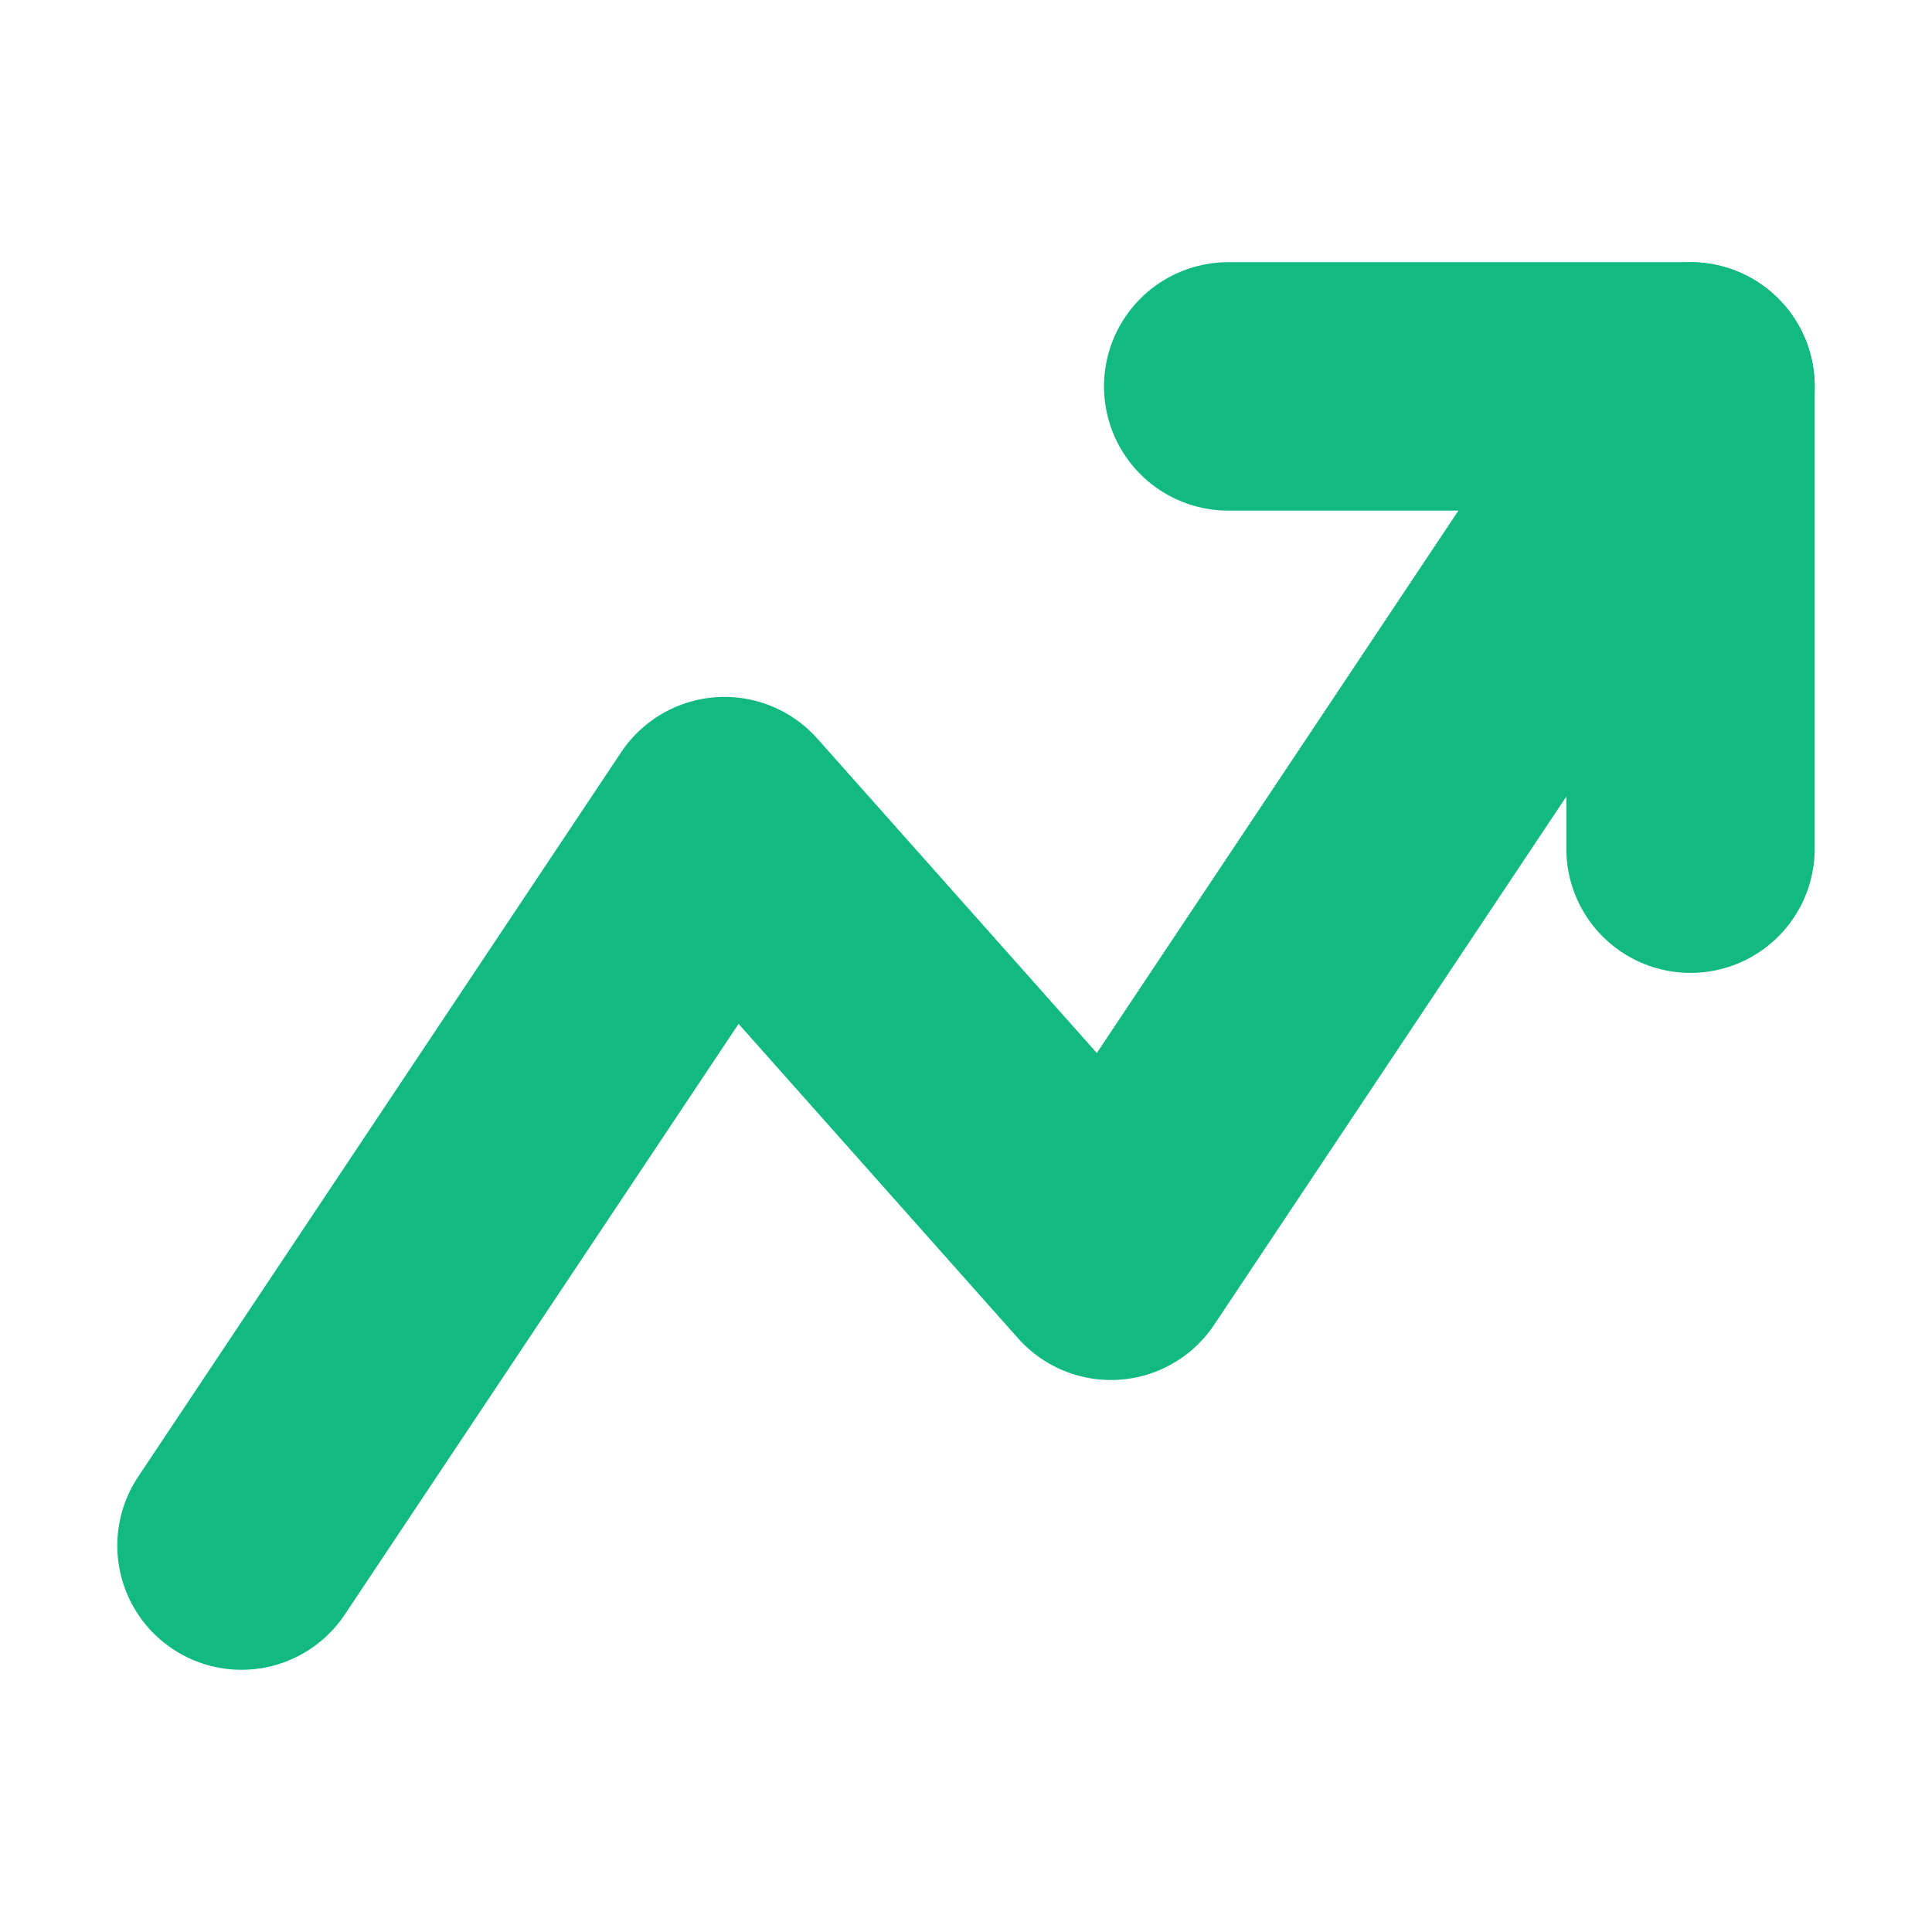
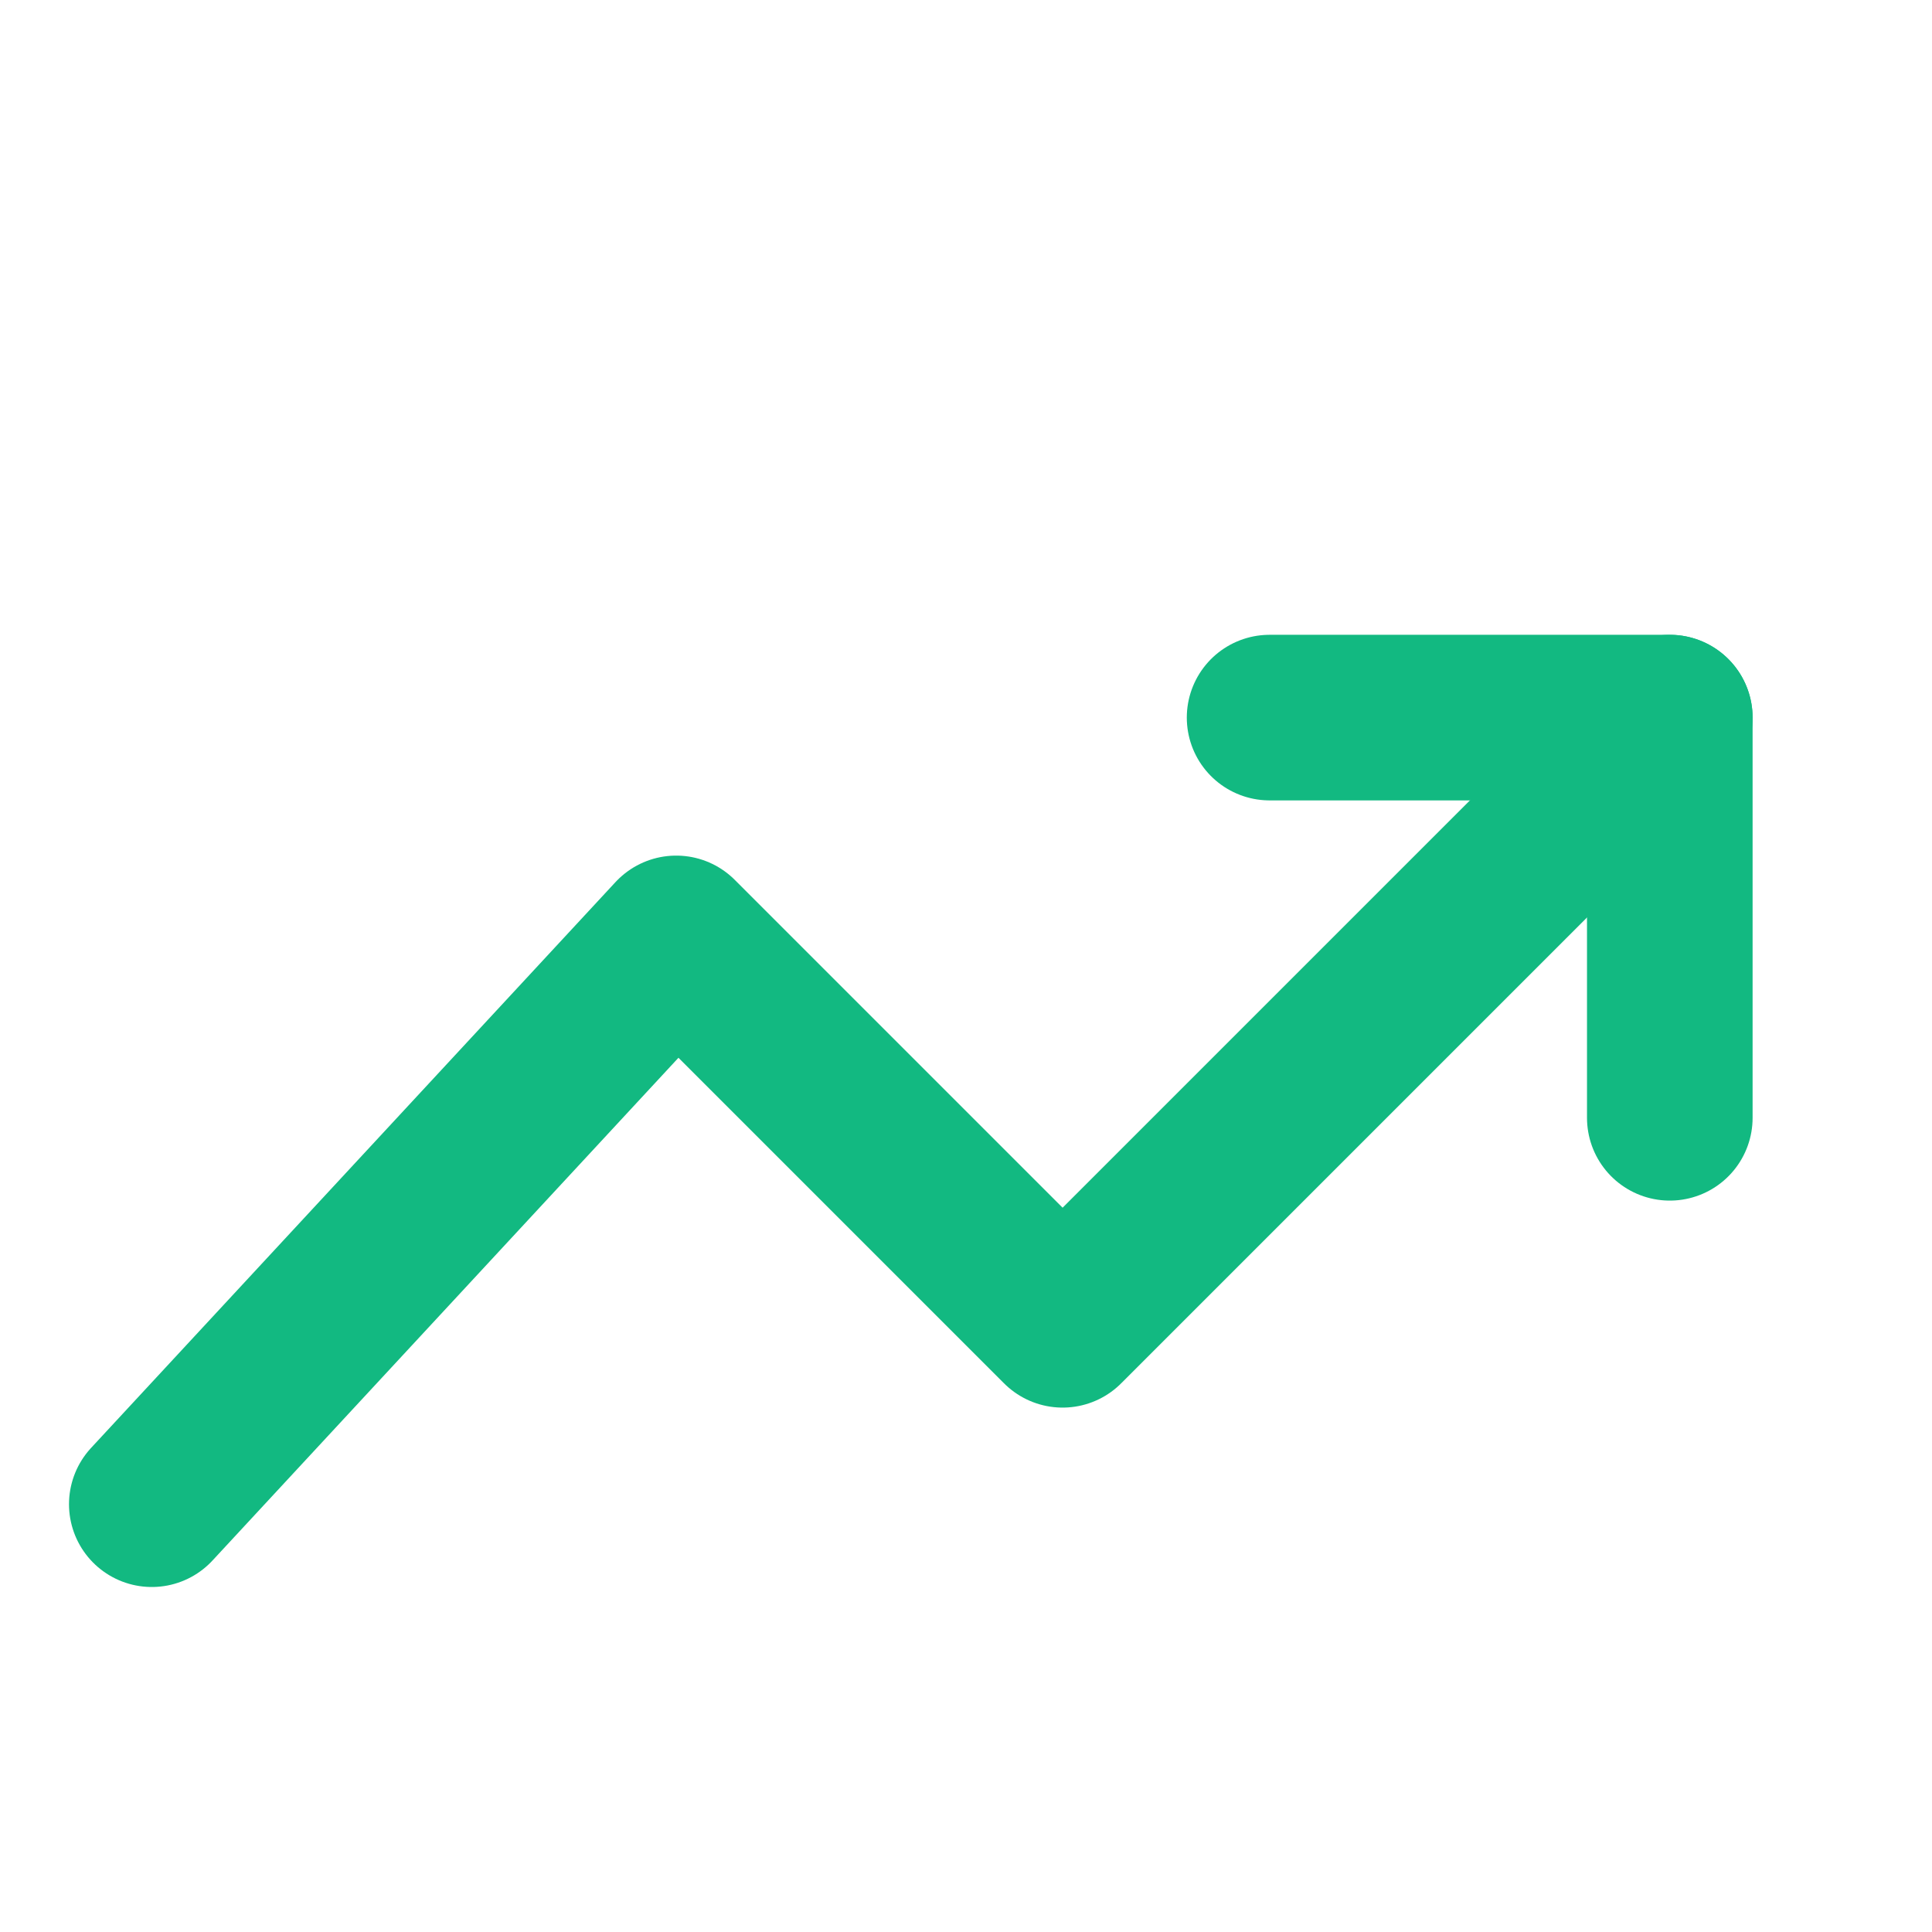
<svg xmlns="http://www.w3.org/2000/svg" width="14" height="14" viewBox="0 0 14 14" fill="none">
-   <path d="M1.75 11.2L5.25 5.95L8.05 9.1L12.25 2.8" stroke="#12B981" stroke-width="1.8" stroke-linecap="round" stroke-linejoin="round" />
-   <path d="M8.9 2.8H12.25V6.15" stroke="#12B981" stroke-width="1.8" stroke-linecap="round" stroke-linejoin="round" />
+   <path d="M1.1 10.9L4.9 6.8L7.7 9.6L12.1 5.2" stroke="#12B981" stroke-width="1.2" stroke-linecap="round" stroke-linejoin="round" />
+   <path d="M9.2 5.2H12.1V8.1" stroke="#12B981" stroke-width="1.2" stroke-linecap="round" stroke-linejoin="round" />
</svg>
